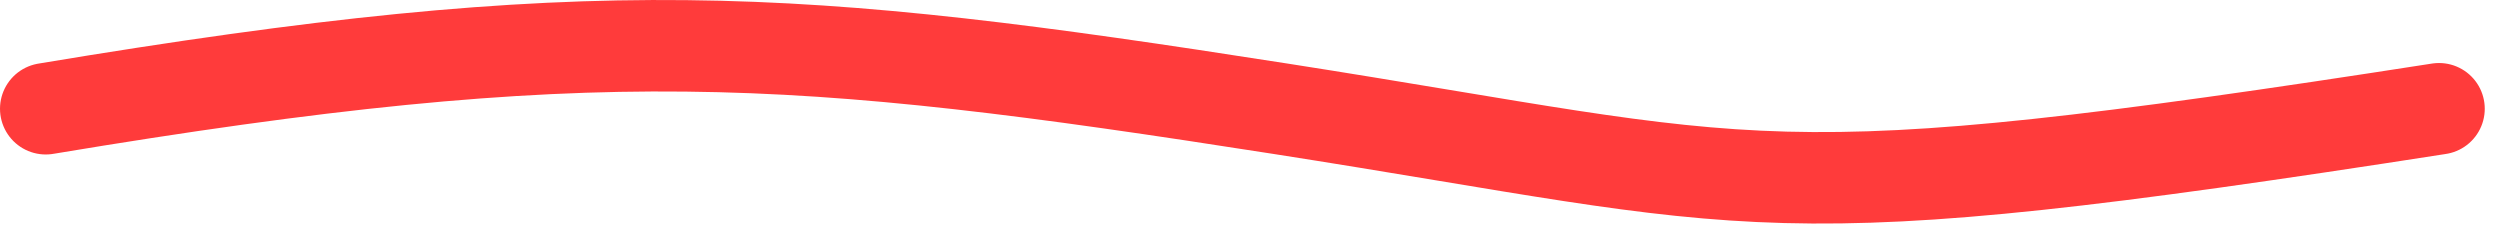
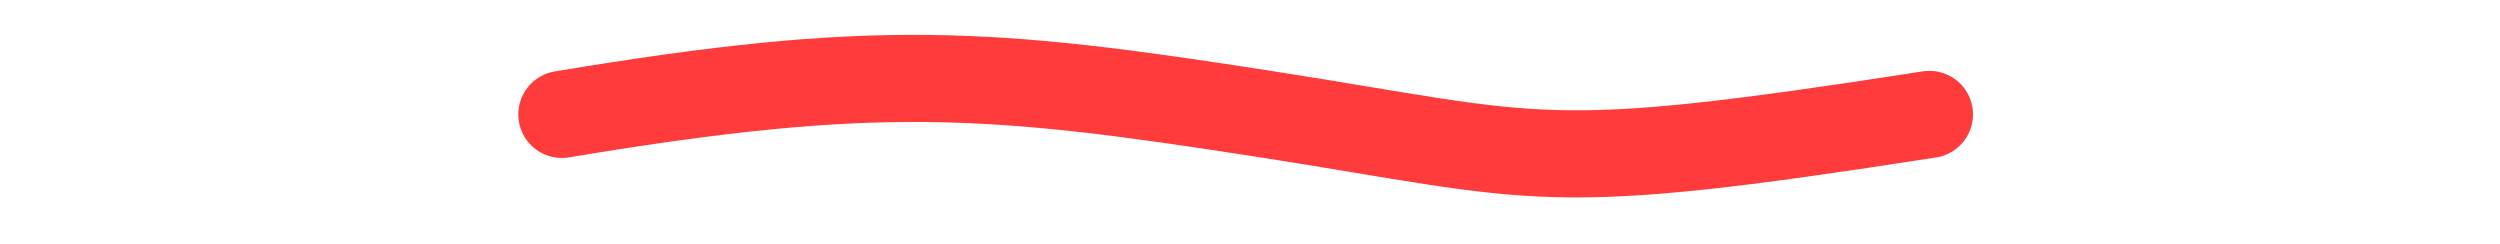
- <svg xmlns="http://www.w3.org/2000/svg" width="82" height="8" viewBox="0 0 82 8" fill="none">
-   <path d="M1.5 3.567C19.5 0.567 26 1.067 42 3.567C58 6.067 57.5 7.067 80 3.567" stroke="#ff3b3b" stroke-width="3" stroke-linecap="round" />
+ <svg xmlns="http://www.w3.org/2000/svg" width="82" height="8" viewBox="-3 -3 88 14" fill="none">
+   <path d="M1.5 3.567C19.5 0.567 26 1.067 42 3.567C58 6.067 57.5 7.067 80 3.567" stroke="#ff3b3b" stroke-width="5" stroke-linecap="round" />
</svg>
